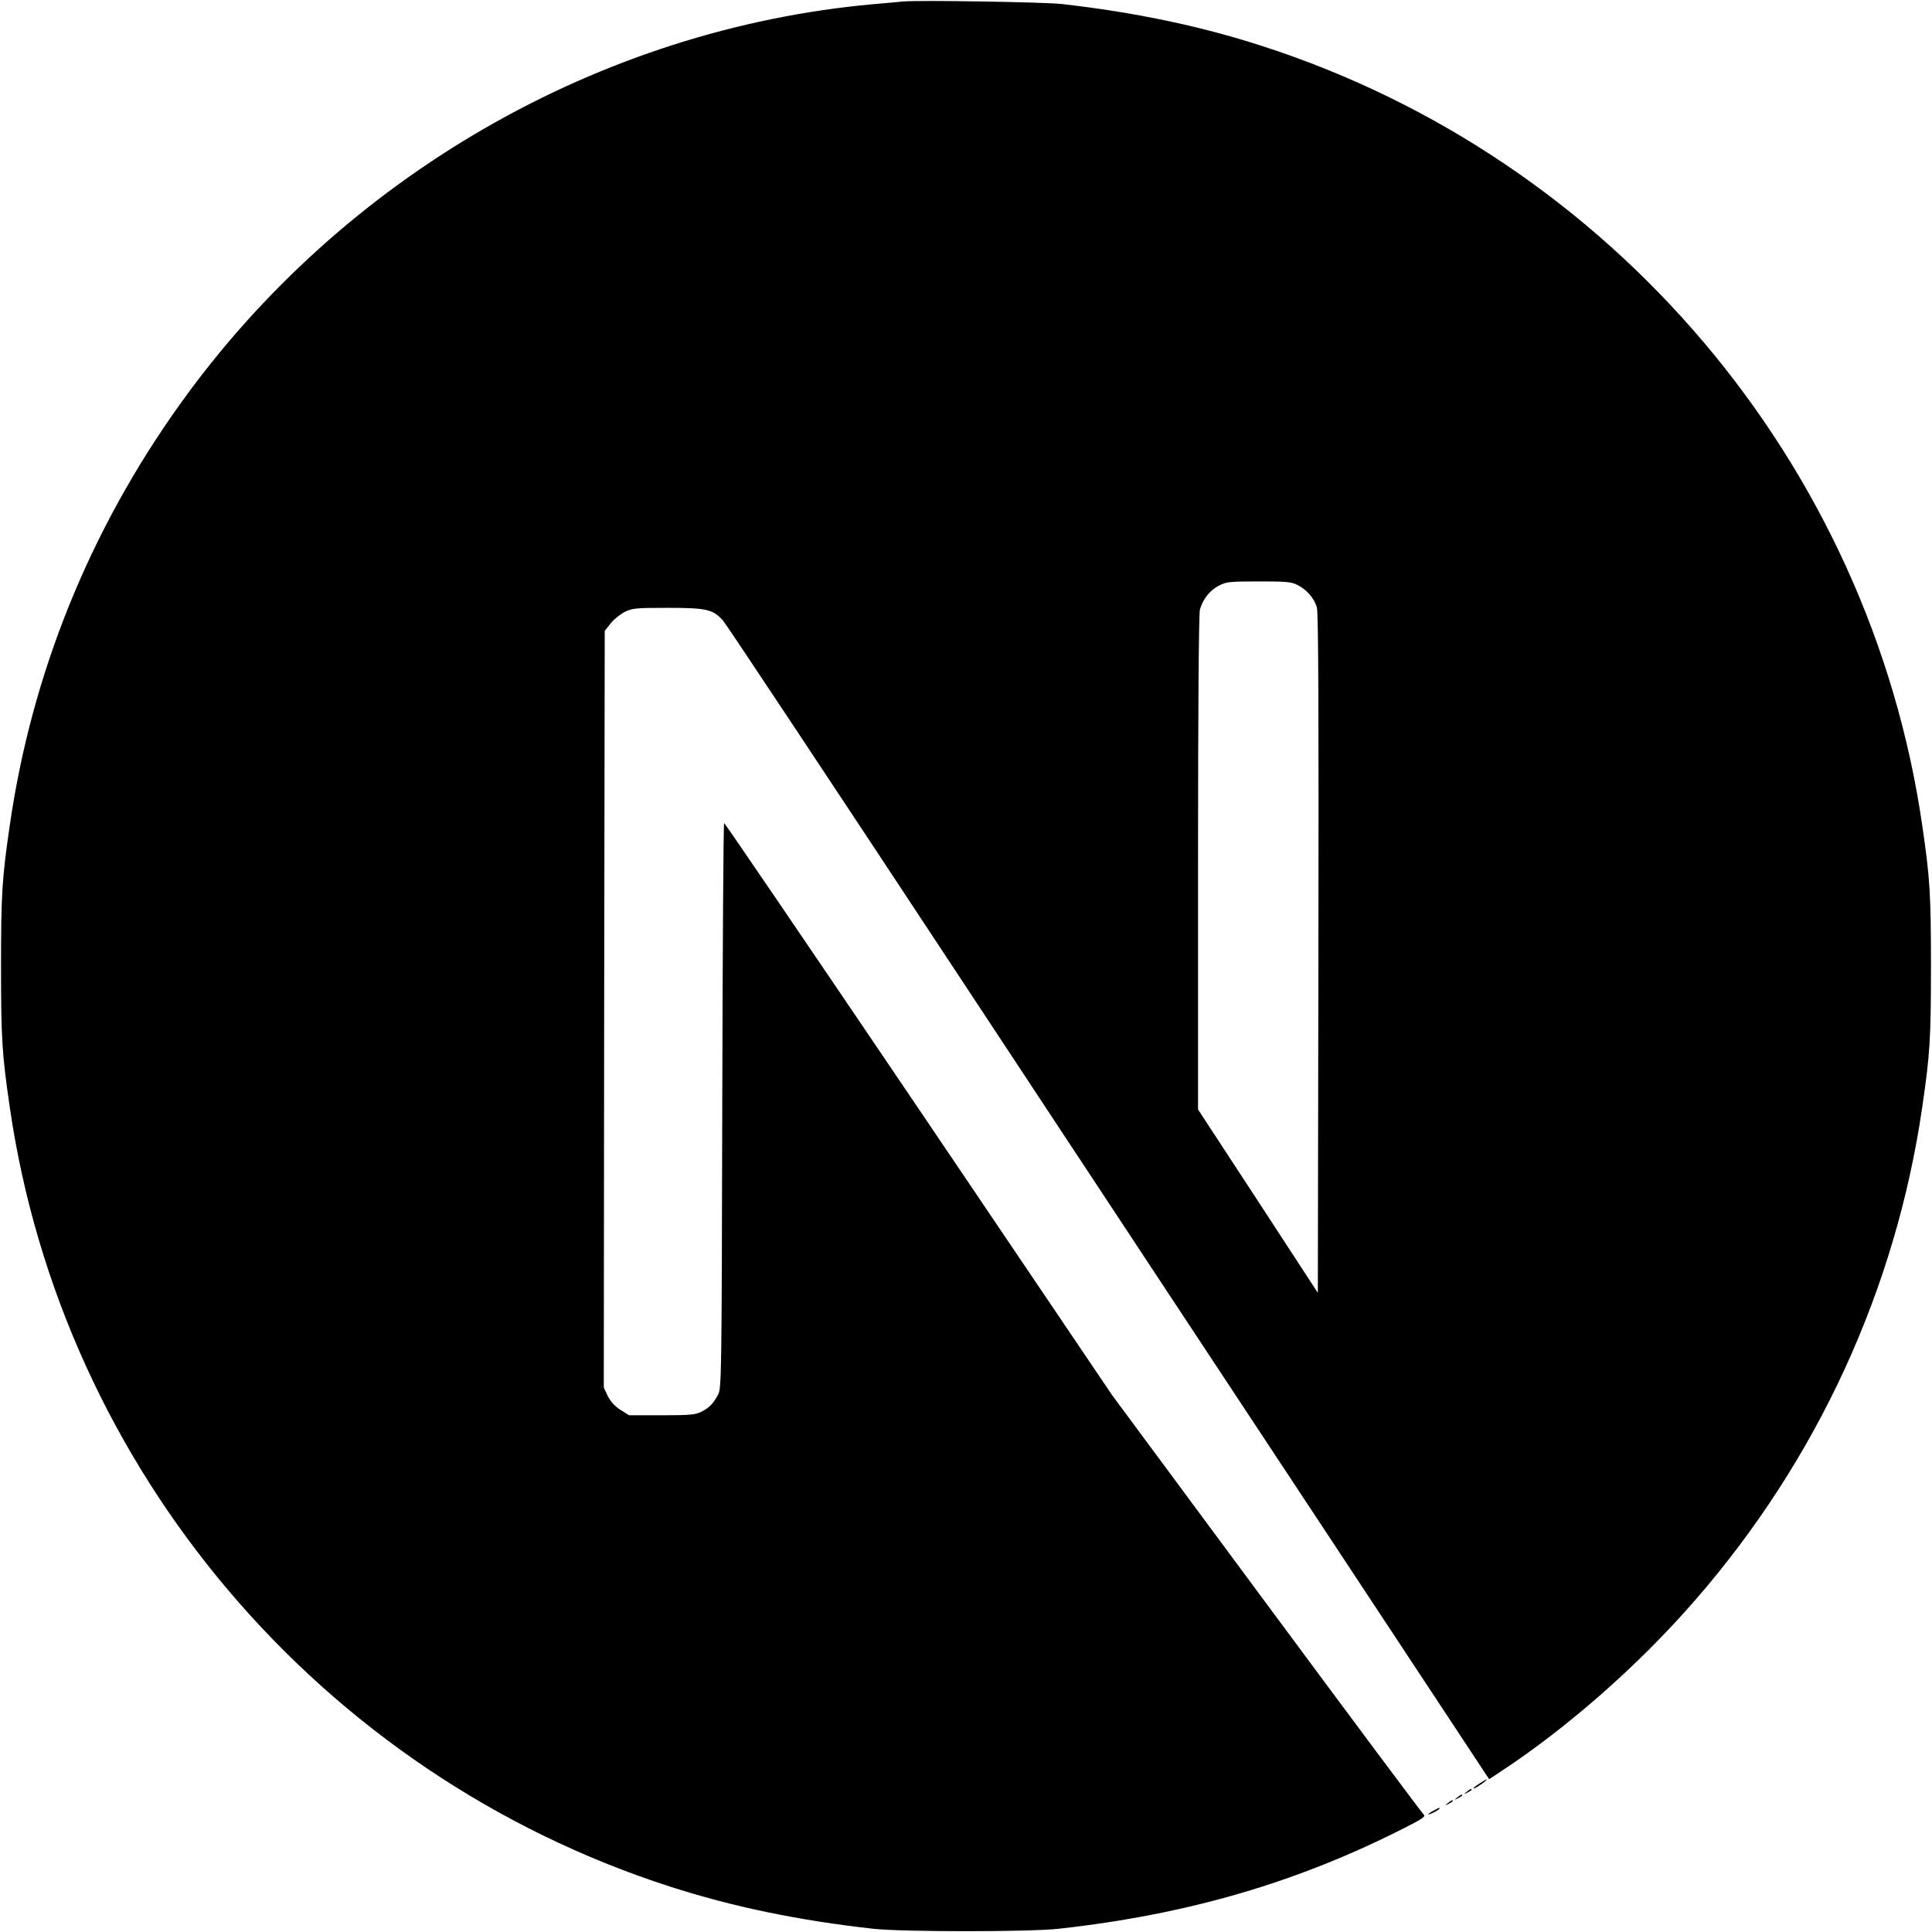
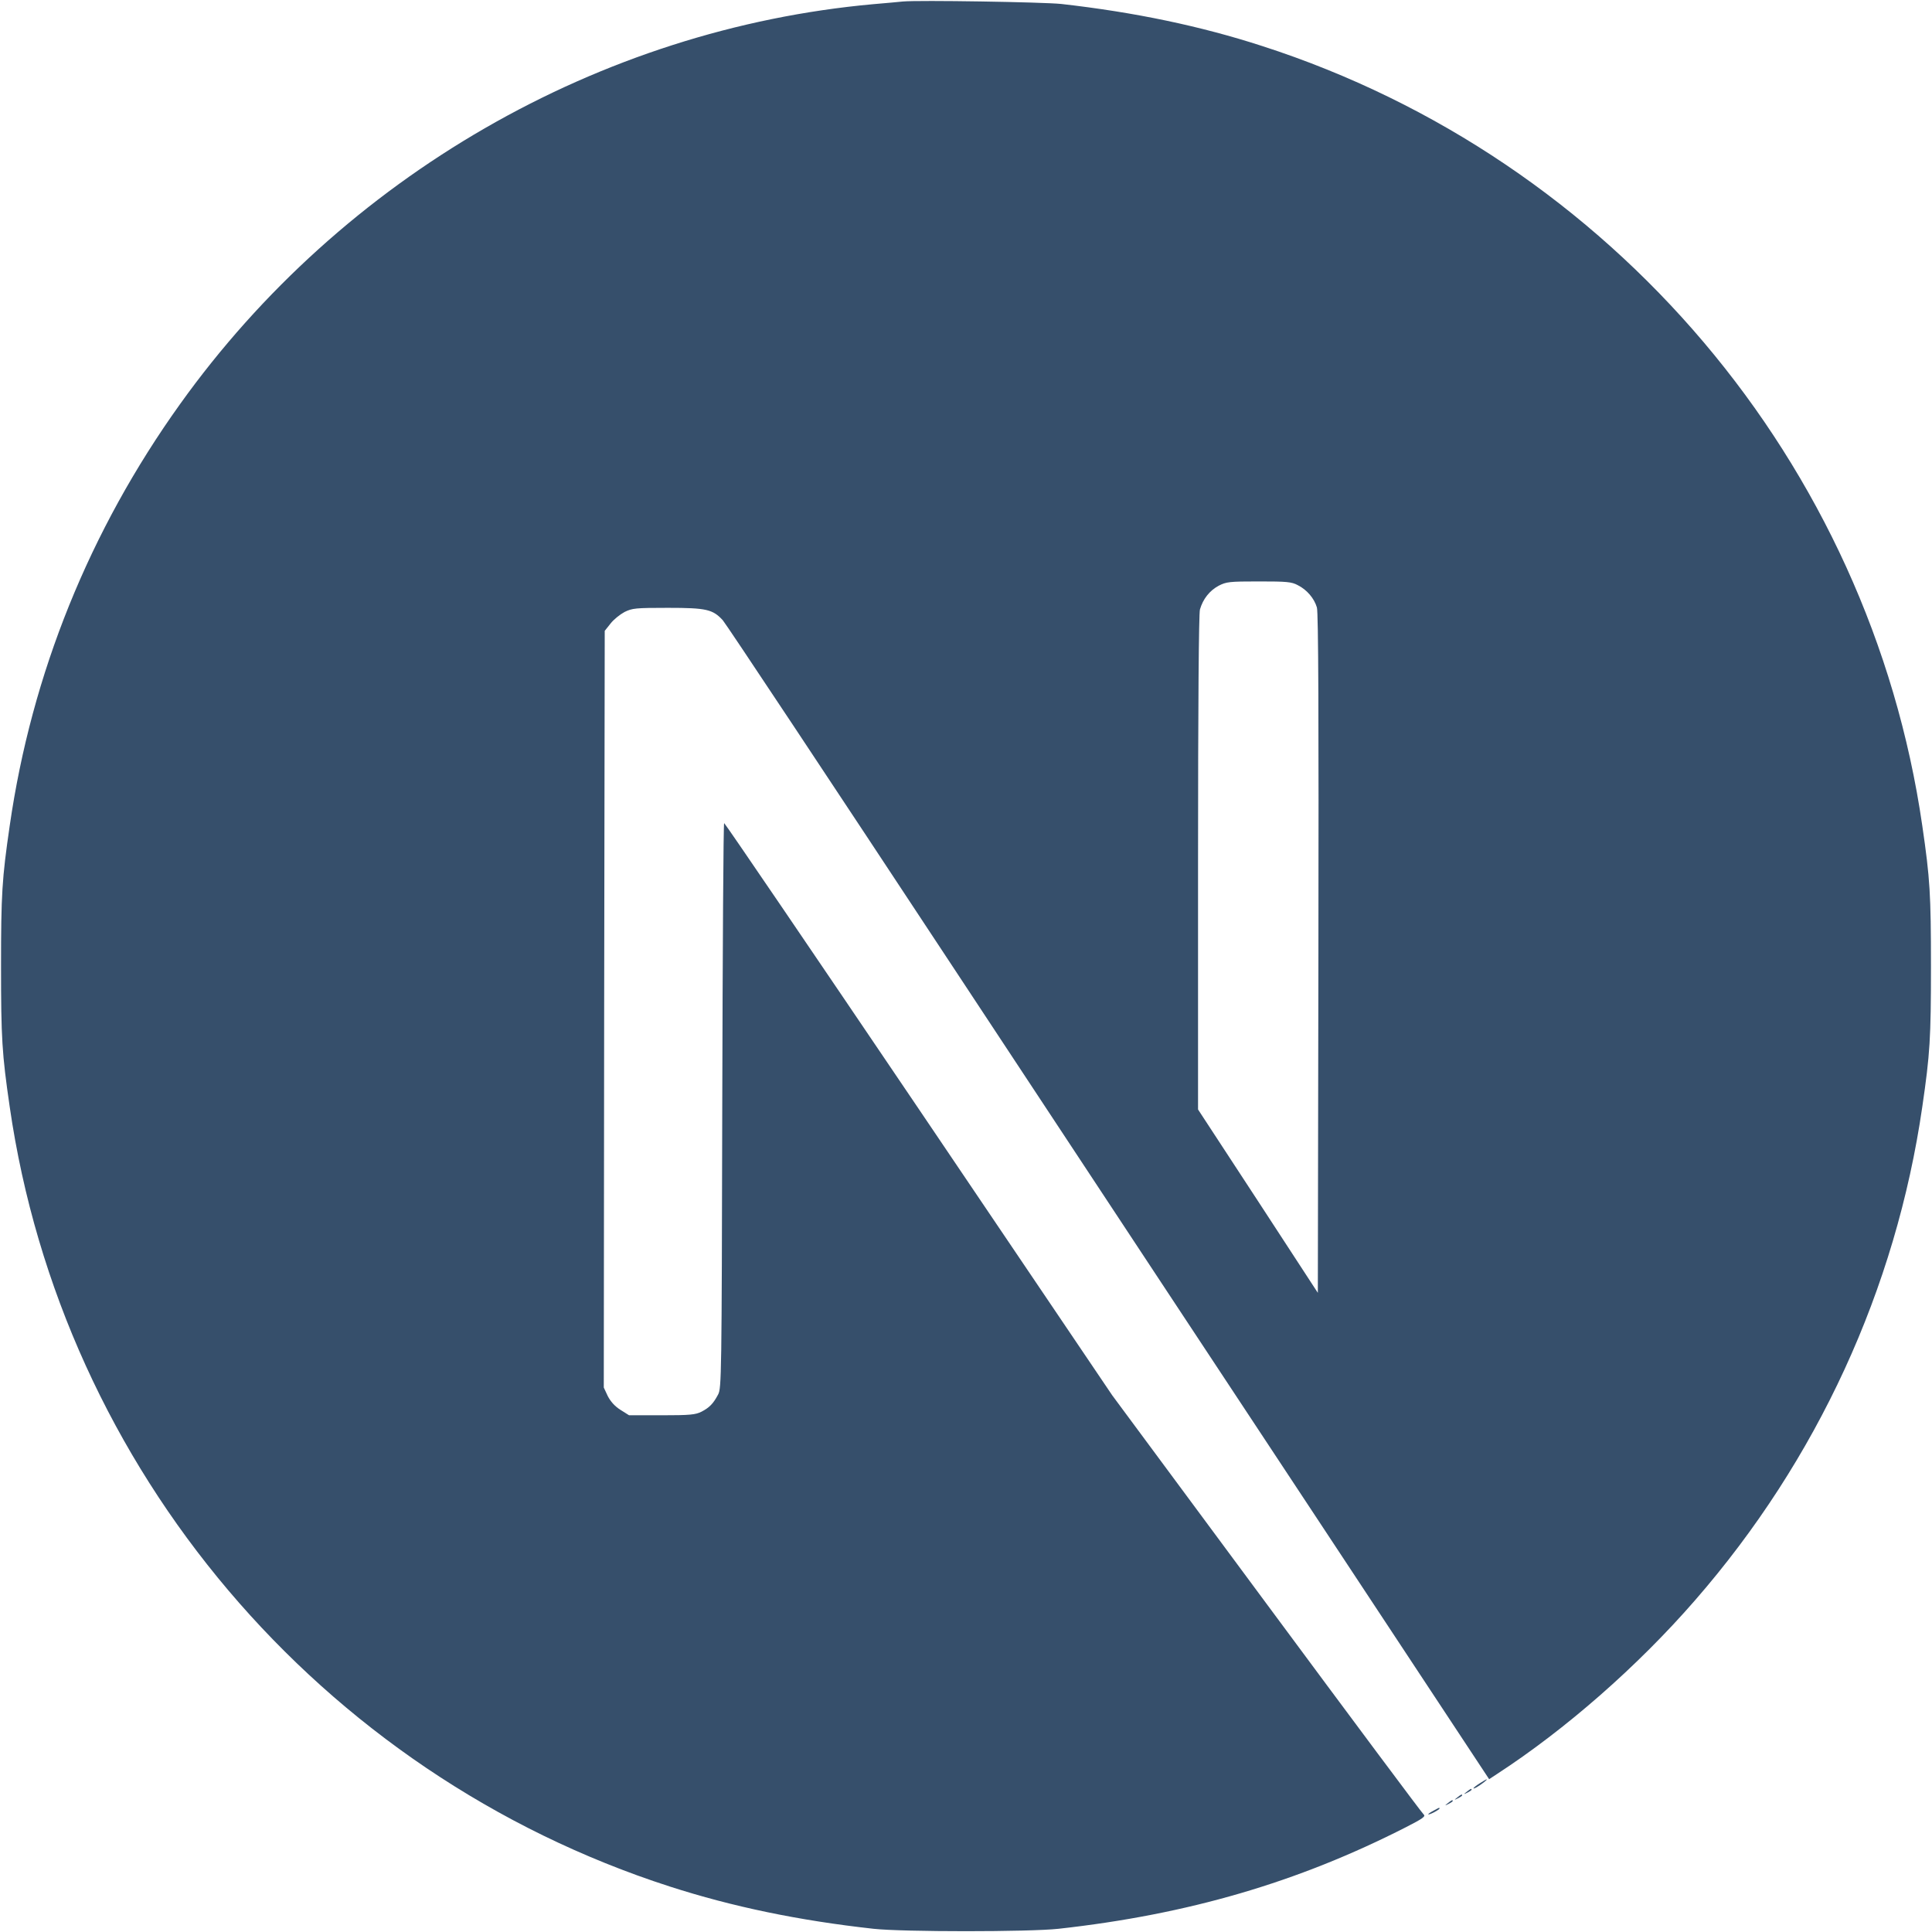
- <svg xmlns="http://www.w3.org/2000/svg" height="1024pt" viewBox=".5 -.2 1023 1024.1" width="1024pt">
-   <path d="m478.5.6c-2.2.2-9.2.9-15.5 1.4-145.3 13.1-281.4 91.5-367.6 212-48 67-78.7 143-90.3 223.5-4.1 28.1-4.6 36.4-4.6 74.5s.5 46.4 4.6 74.5c27.8 192.1 164.5 353.5 349.9 413.3 33.2 10.7 68.2 18 108 22.4 15.5 1.7 82.5 1.7 98 0 68.7-7.6 126.9-24.6 184.3-53.9 8.8-4.5 10.5-5.7 9.3-6.7-.8-.6-38.3-50.9-83.3-111.7l-81.8-110.5-102.5-151.7c-56.4-83.4-102.8-151.6-103.2-151.6-.4-.1-.8 67.3-1 149.6-.3 144.1-.4 149.9-2.2 153.3-2.6 4.9-4.6 6.9-8.8 9.1-3.2 1.6-6 1.9-21.1 1.9h-17.3l-4.6-2.9c-3-1.9-5.2-4.4-6.7-7.3l-2.1-4.5.2-200.5.3-200.6 3.1-3.9c1.6-2.1 5-4.8 7.4-6.1 4.1-2 5.7-2.2 23-2.2 20.4 0 23.8.8 29.1 6.6 1.5 1.6 57 85.2 123.4 185.9s157.2 238.2 201.8 305.7l81 122.7 4.1-2.7c36.3-23.6 74.7-57.2 105.1-92.2 64.7-74.3 106.4-164.9 120.4-261.5 4.1-28.1 4.6-36.4 4.6-74.5s-.5-46.4-4.6-74.5c-27.8-192.1-164.5-353.5-349.9-413.3-32.7-10.6-67.5-17.9-106.5-22.3-9.6-1-75.7-2.1-84-1.3zm209.4 309.4c4.8 2.4 8.7 7 10.1 11.8.8 2.6 1 58.2.8 183.5l-.3 179.8-31.7-48.6-31.8-48.6v-130.7c0-84.5.4-132 1-134.3 1.6-5.6 5.1-10 9.9-12.6 4.1-2.1 5.6-2.3 21.3-2.3 14.8 0 17.4.2 20.7 2z" />
-   <path d="m784.3 945.1c-3.5 2.2-4.6 3.7-1.5 2 2.2-1.3 5.8-4 5.2-4.1-.3 0-2 1-3.7 2.1zm-6.9 4.5c-1.8 1.4-1.8 1.5.4.4 1.2-.6 2.2-1.3 2.2-1.5 0-.8-.5-.6-2.6 1.1zm-5 3c-1.8 1.4-1.8 1.5.4.4 1.2-.6 2.2-1.3 2.2-1.5 0-.8-.5-.6-2.6 1.1zm-5 3c-1.8 1.4-1.8 1.5.4.4 1.2-.6 2.2-1.3 2.2-1.5 0-.8-.5-.6-2.6 1.1zm-7.6 4c-3.8 2-3.6 2.8.2.9 1.7-.9 3-1.8 3-2 0-.7-.1-.6-3.2 1.1z" />
+ <svg xmlns="http://www.w3.org/2000/svg" width="288" height="288">
+   <svg width="288" height="288" viewBox="0.5 -0.2 1023 1024.1">
+     <path fill="#364f6b" d="M478.5.6c-2.2.2-9.2.9-15.5 1.4C317.7 15.1 181.6 93.5 95.4 214c-48 67-78.7 143-90.3 223.5C1 465.6.5 473.9.5 512s.5 46.4 4.6 74.5C32.9 778.6 169.6 940 355 999.8c33.2 10.7 68.2 18 108 22.4 15.5 1.7 82.5 1.7 98 0 68.7-7.6 126.9-24.6 184.3-53.9 8.8-4.5 10.5-5.7 9.3-6.7-.8-.6-38.3-50.9-83.3-111.7l-81.8-110.5L487 587.7c-56.4-83.4-102.8-151.6-103.2-151.6-.4-.1-.8 67.3-1 149.6-.3 144.1-.4 149.9-2.2 153.3-2.6 4.9-4.6 6.9-8.8 9.1-3.2 1.6-6 1.9-21.1 1.9h-17.3l-4.6-2.9c-3-1.9-5.2-4.4-6.7-7.3l-2.1-4.5.2-200.5.3-200.6 3.1-3.9c1.6-2.1 5-4.8 7.4-6.1 4.1-2 5.7-2.2 23-2.2 20.4 0 23.8.8 29.1 6.6 1.5 1.6 57 85.2 123.4 185.9s157.2 238.2 201.8 305.7l81 122.7 4.1-2.7c36.3-23.6 74.7-57.2 105.1-92.2 64.7-74.3 106.4-164.9 120.4-261.5 4.1-28.1 4.6-36.4 4.6-74.5s-.5-46.4-4.6-74.5C991.1 245.4 854.4 84 669 24.2 636.3 13.6 601.5 6.3 562.5 1.9c-9.6-1-75.7-2.1-84-1.3zM687.9 310c4.8 2.4 8.7 7 10.1 11.8.8 2.6 1 58.2.8 183.5l-.3 179.8-31.7-48.6-31.8-48.6V457.2c0-84.5.4-132 1-134.3 1.6-5.6 5.1-10 9.9-12.6 4.1-2.1 5.6-2.3 21.3-2.3 14.8 0 17.4.2 20.7 2z" class="color000 svgShape" />
+     <path fill="#364f6b" d="M784.3 945.1c-3.5 2.2-4.6 3.7-1.5 2 2.2-1.3 5.8-4 5.2-4.1-.3 0-2 1-3.7 2.1zm-6.9 4.5c-1.8 1.4-1.8 1.5.4.4 1.2-.6 2.2-1.3 2.2-1.5 0-.8-.5-.6-2.6 1.1zm-5 3c-1.8 1.4-1.8 1.5.4.4 1.2-.6 2.2-1.3 2.2-1.5 0-.8-.5-.6-2.6 1.1zm-5 3c-1.8 1.4-1.8 1.5.4.4 1.2-.6 2.2-1.3 2.2-1.5 0-.8-.5-.6-2.6 1.1zm-7.6 4c-3.8 2-3.6 2.8.2.9 1.7-.9 3-1.8 3-2 0-.7-.1-.6-3.2 1.1z" class="color000 svgShape" />
+   </svg>
</svg>
